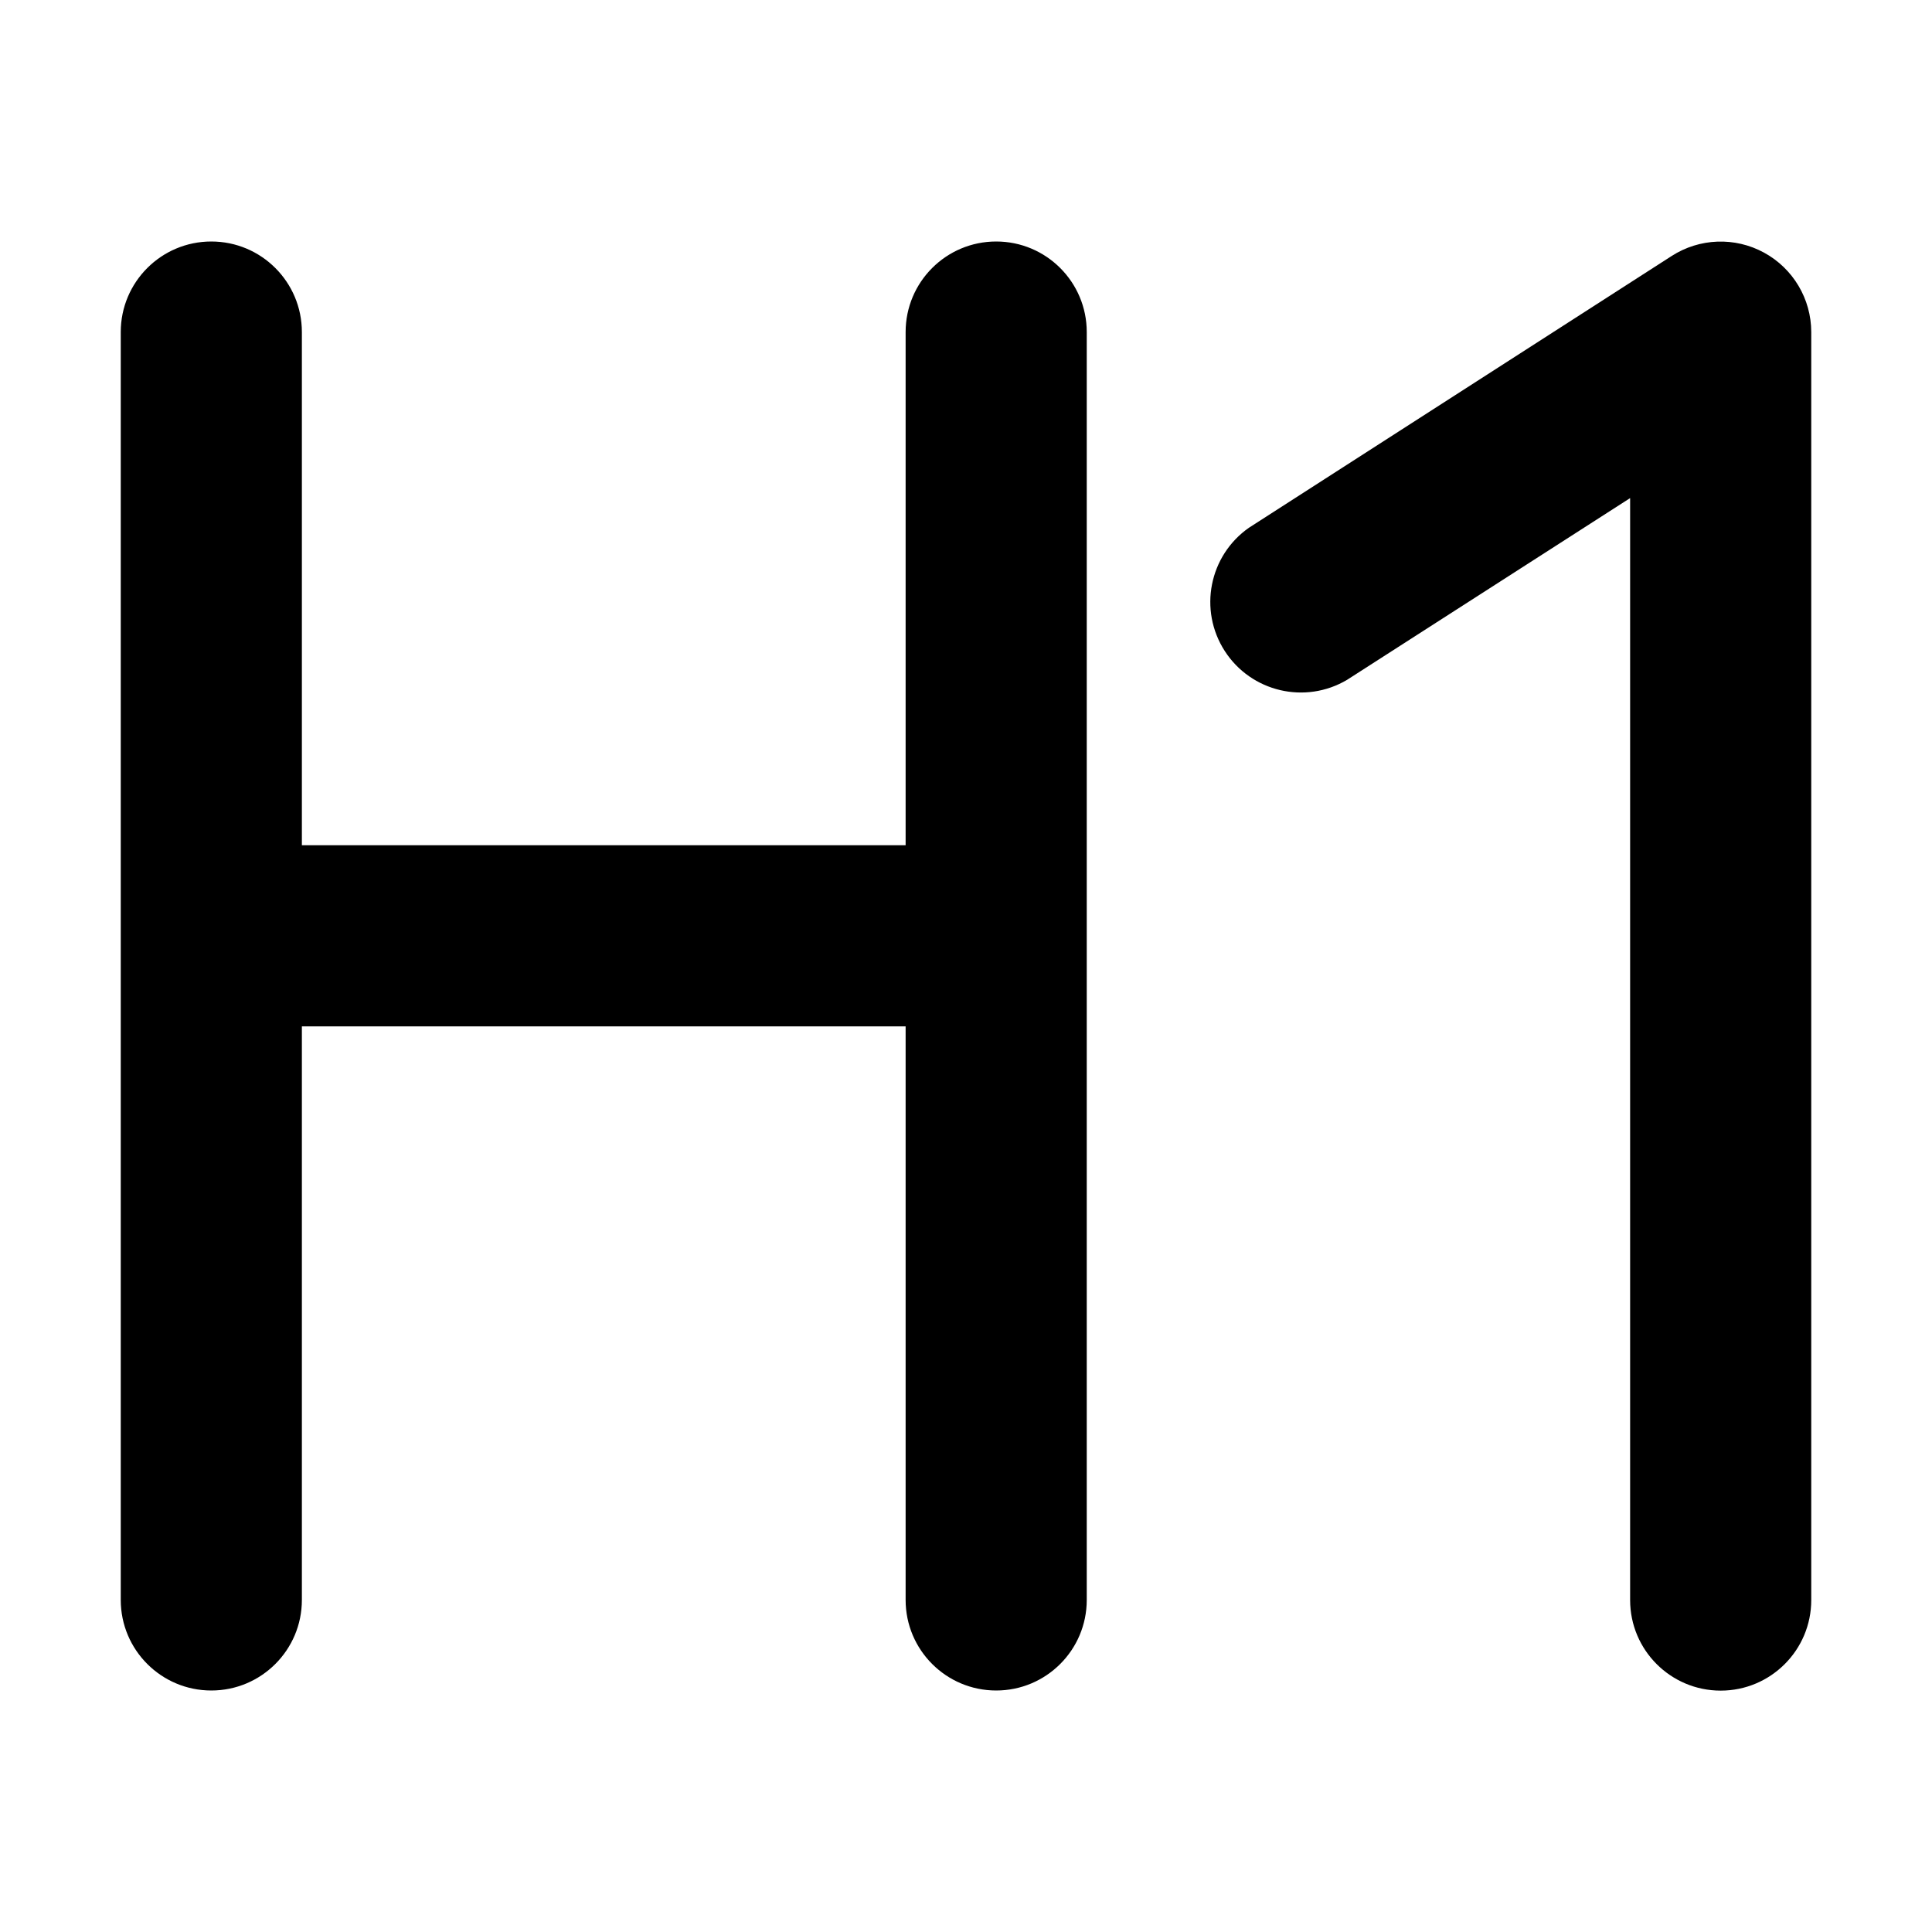
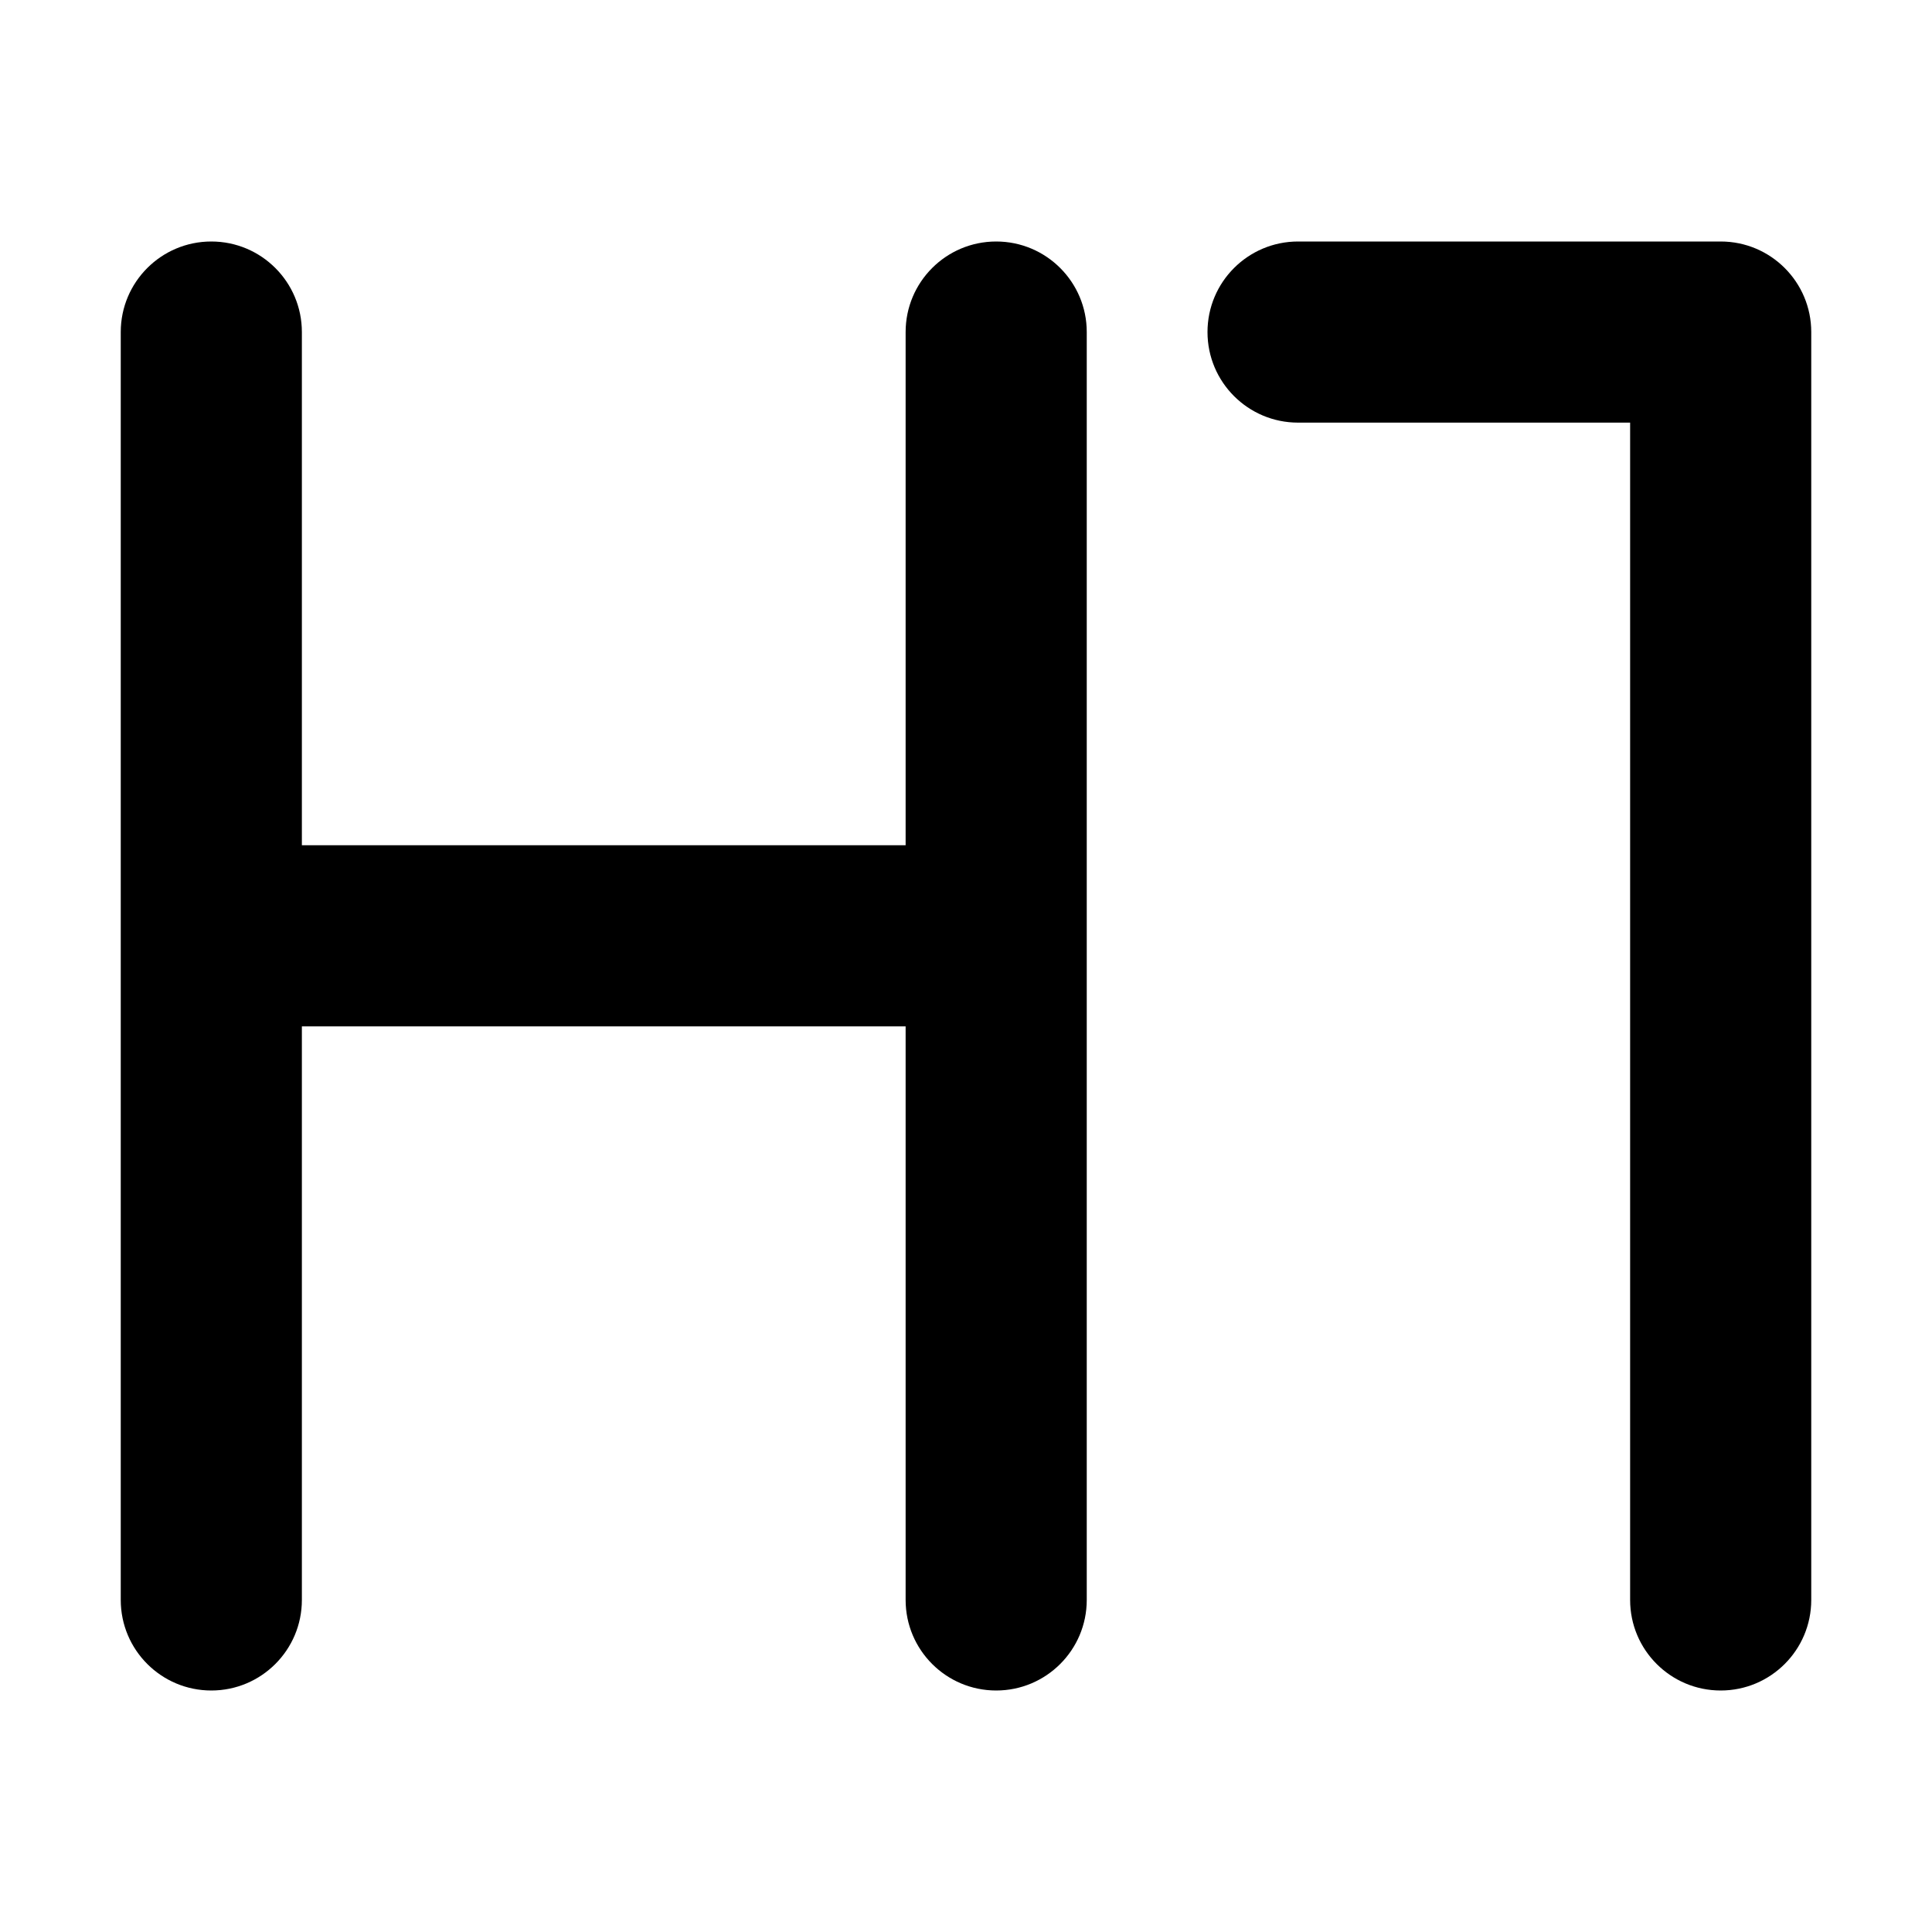
<svg xmlns="http://www.w3.org/2000/svg" fill="currentColor" class="ai" viewBox="0 0 16 16">
-   <path d="M2.5 2.75a.75.75 0 0 0-1.5 0v10.5a.75.75 0 0 0 1.5 0V8.5h5v4.75a.75.75 0 0 0 1.5 0V2.75a.75.75 0 0 0-1.5 0V7h-5zm12.5 0a.75.75 0 0 0-1.156-.63l-3.5 2.25a.75.75 0 0 0 .812 1.26L13.5 4.125v9.126a.75.75 0 0 0 1.5 0z" />
+   <path d="M2.5 2.75a.75.75 0 0 0-1.5 0v10.5a.75.75 0 0 0 1.5 0V8.5h5v4.75a.75.75 0 0 0 1.5 0V2.75a.75.75 0 0 0-1.5 0V7h-5zM10.75 2a.75.75 0 0 0 0 1.5h2.75v9.75a.75.75 0 0 0 1.5 0V2.75a.75.75 0 0 0-.75-.75z" />
</svg>
